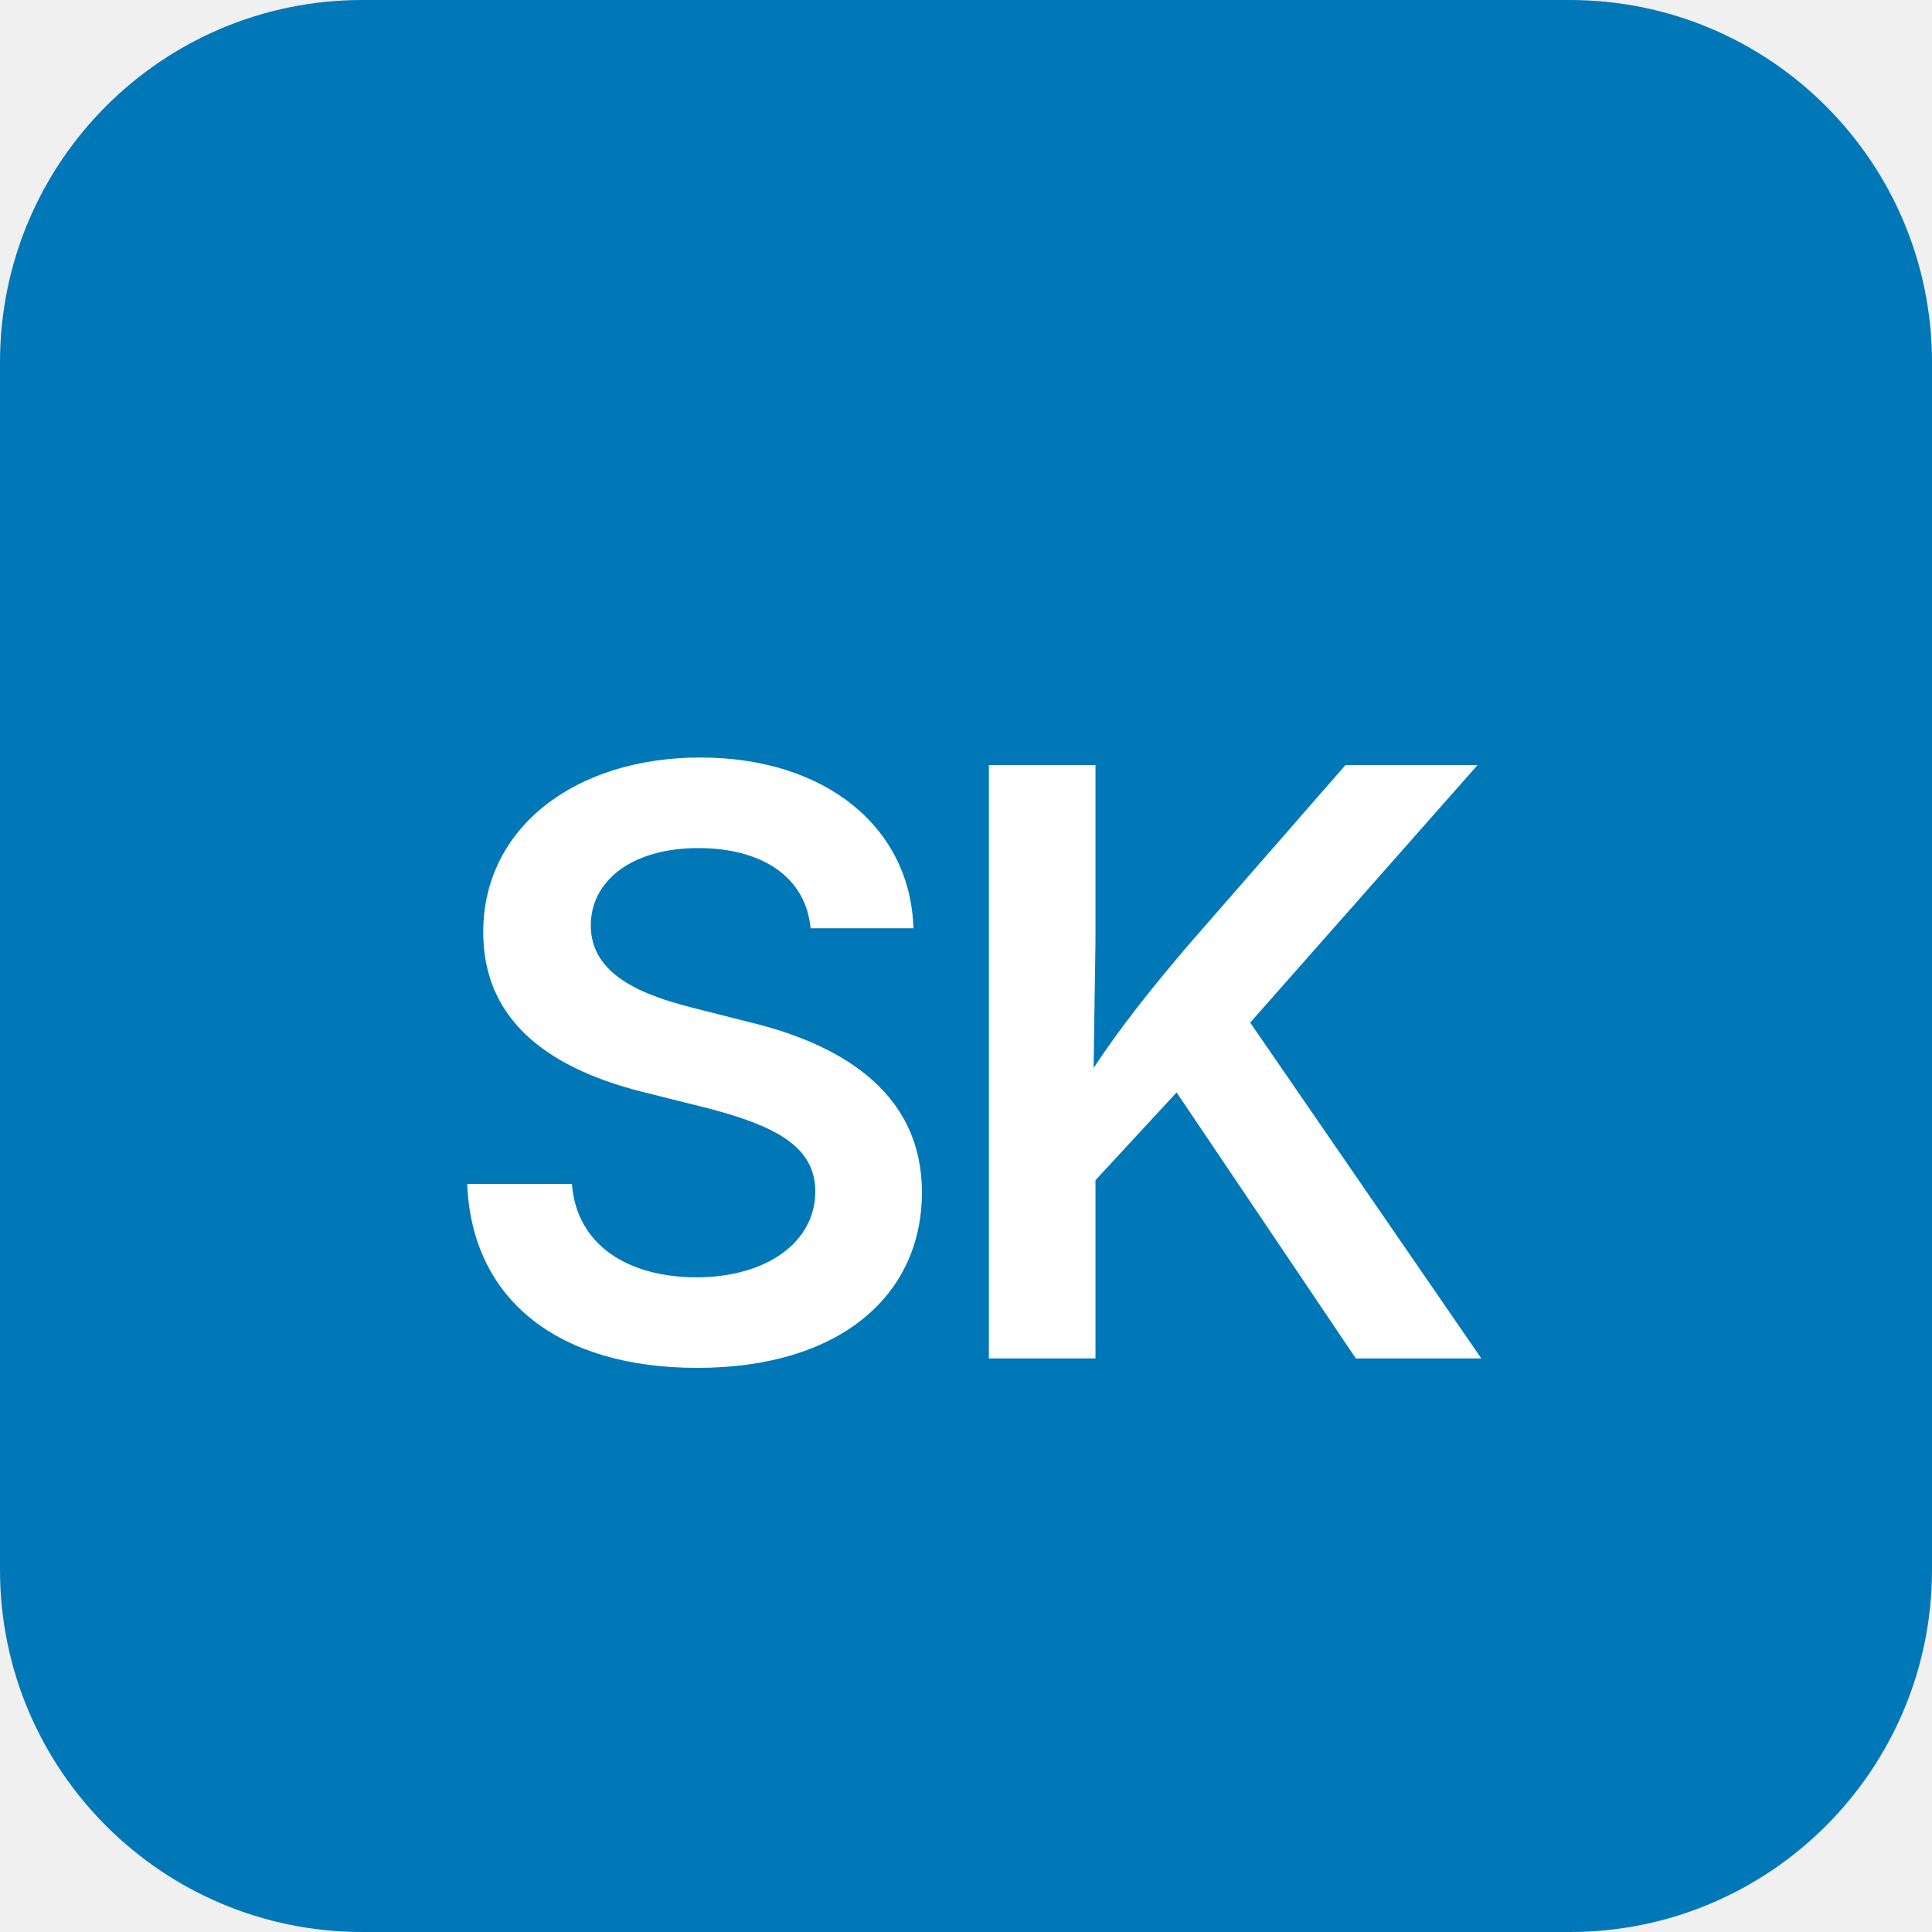
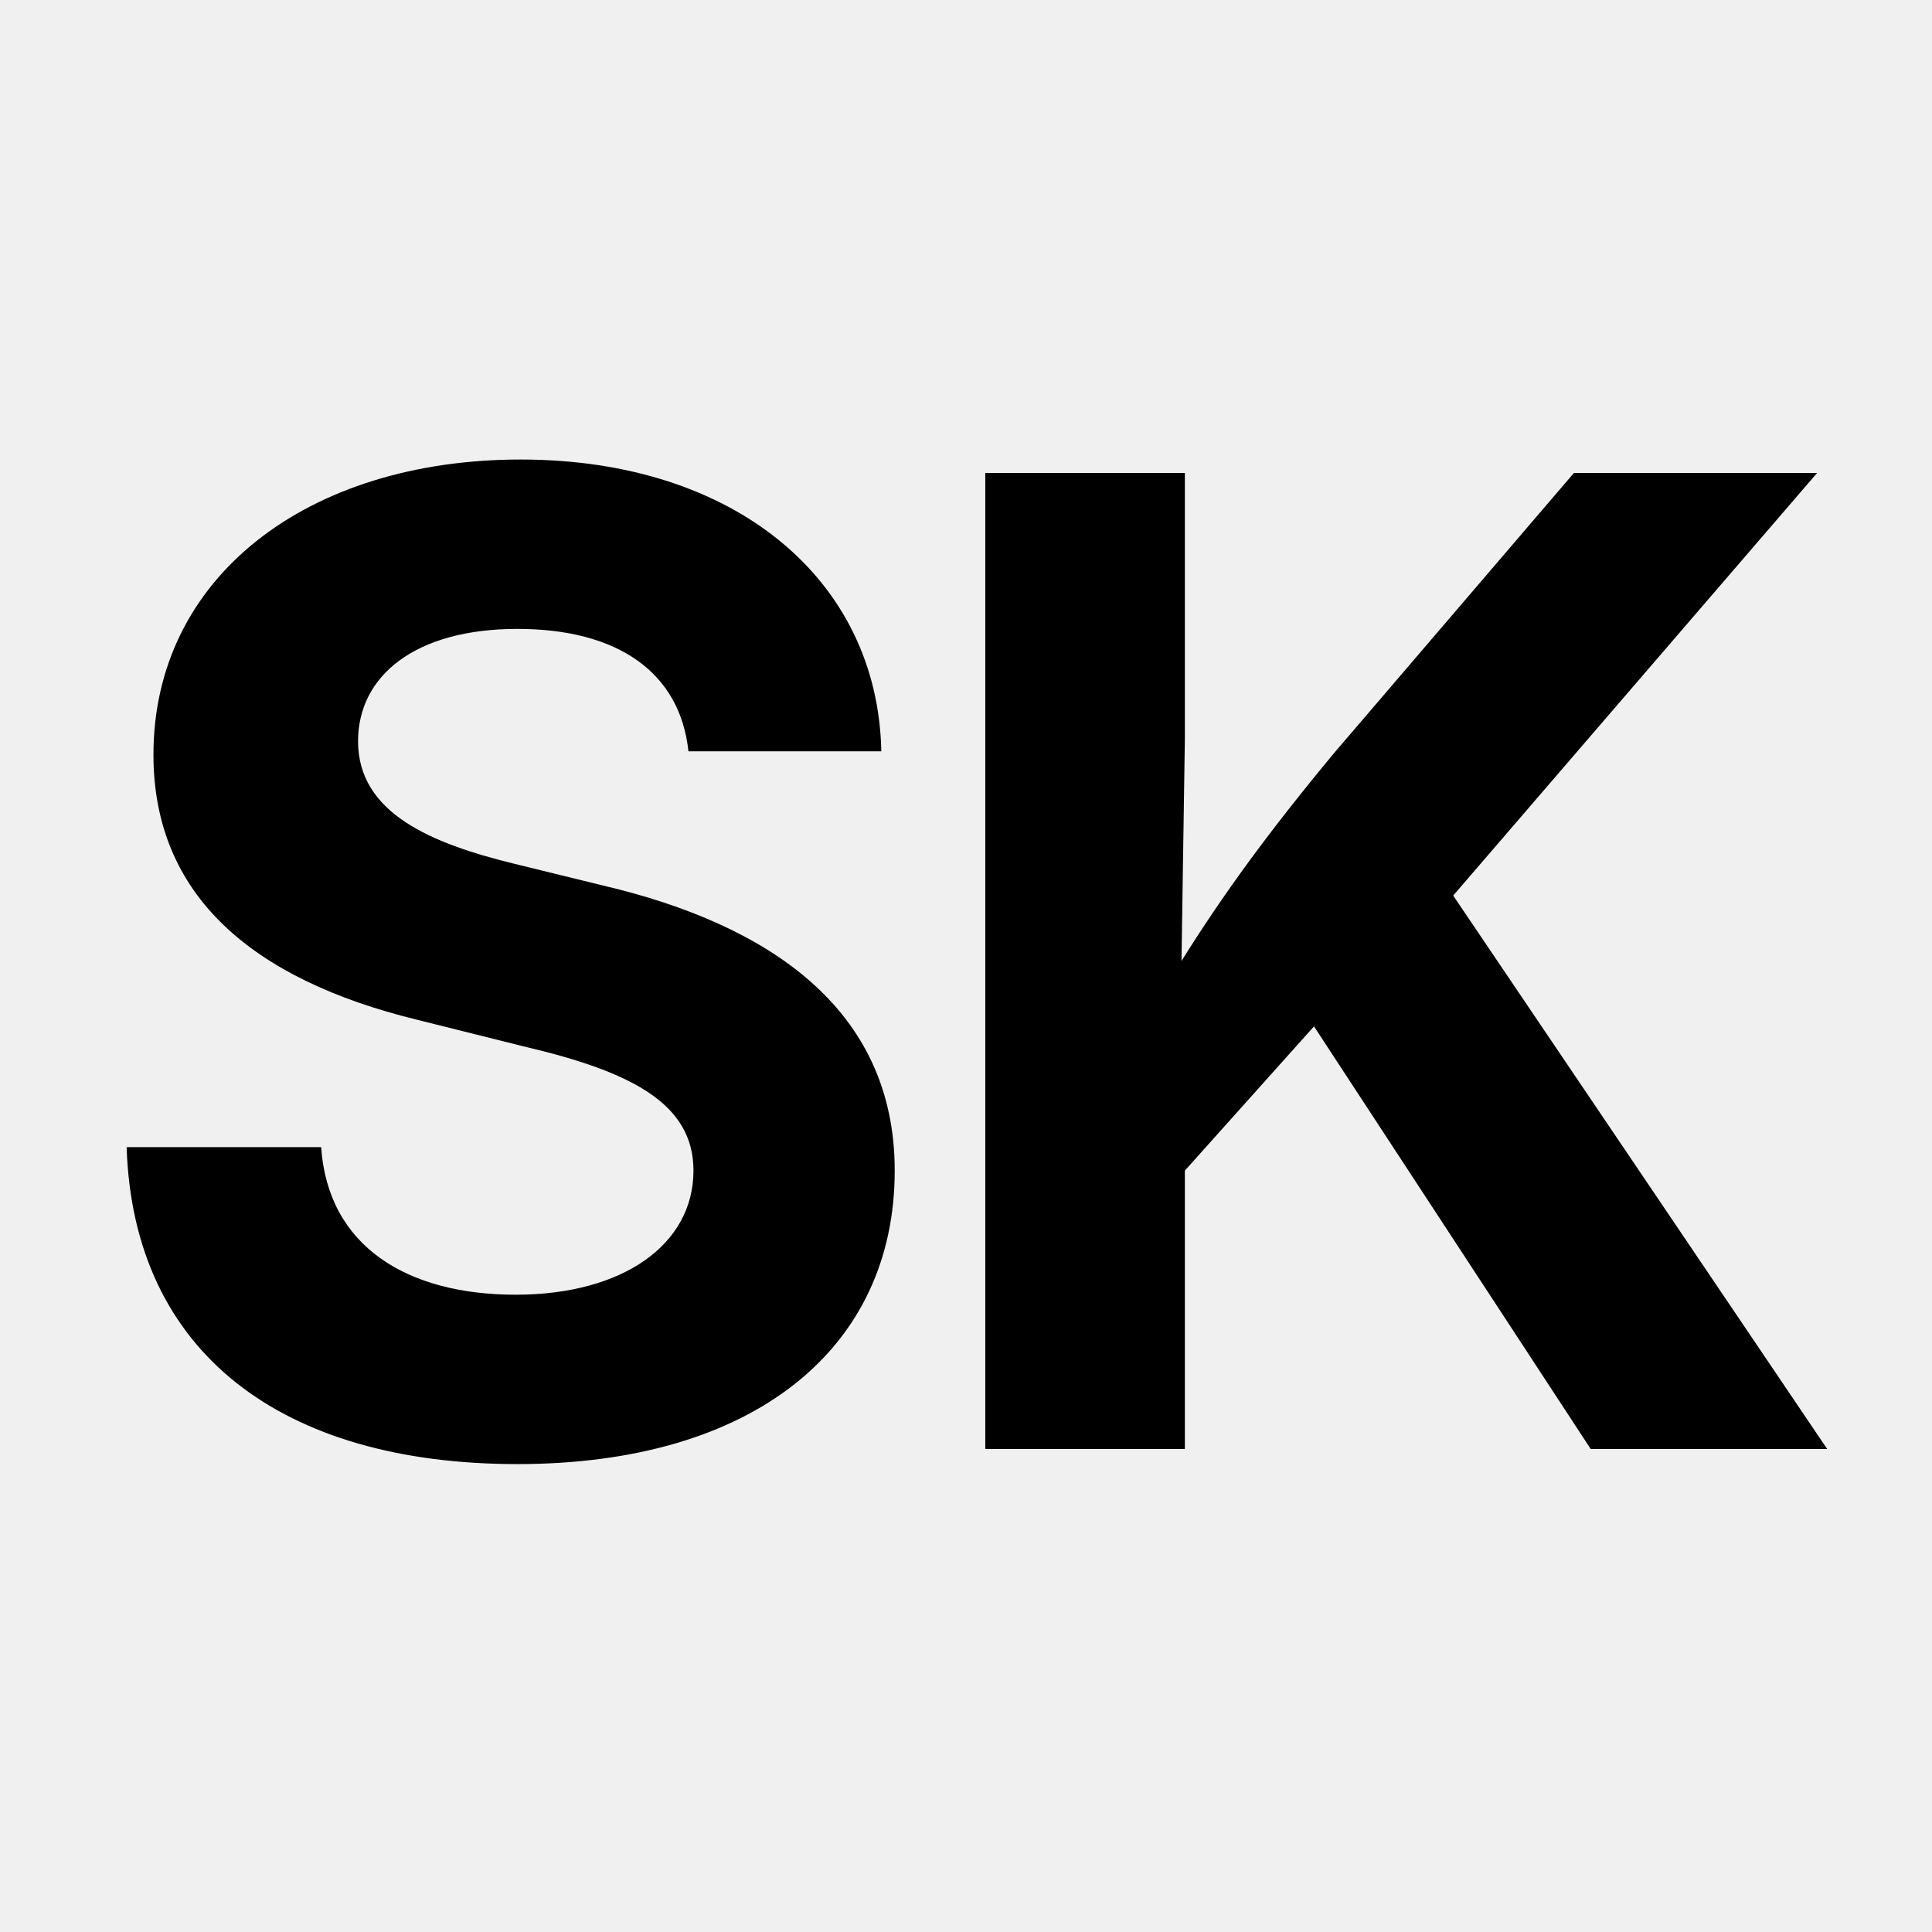
- <svg xmlns="http://www.w3.org/2000/svg" viewBox="0 0 32 32">
-   <rect width="32" height="32" rx="6" fill="#0078b8" />
-   <text x="16" y="22.5" font-family="system-ui,-apple-system,sans-serif" font-size="13.5" font-weight="600" fill="#ffffff" text-anchor="middle" letter-spacing="-0.5">SK</text>
+ <svg xmlns="http://www.w3.org/2000/svg" preserveAspectRatio="xMidYMid meet" width="100%" height="100%" overflow="visible" style="display: block;" viewBox="0 0 18 18" fill="none">
+   <text x="9" y="13.5" font-family="system-ui,-apple-system,BlinkMacSystemFont,sans-serif" font-size="12.5" font-weight="700" fill="var(--fill-0, black)" text-anchor="middle" letter-spacing="-0.5">SK</text>
</svg>
